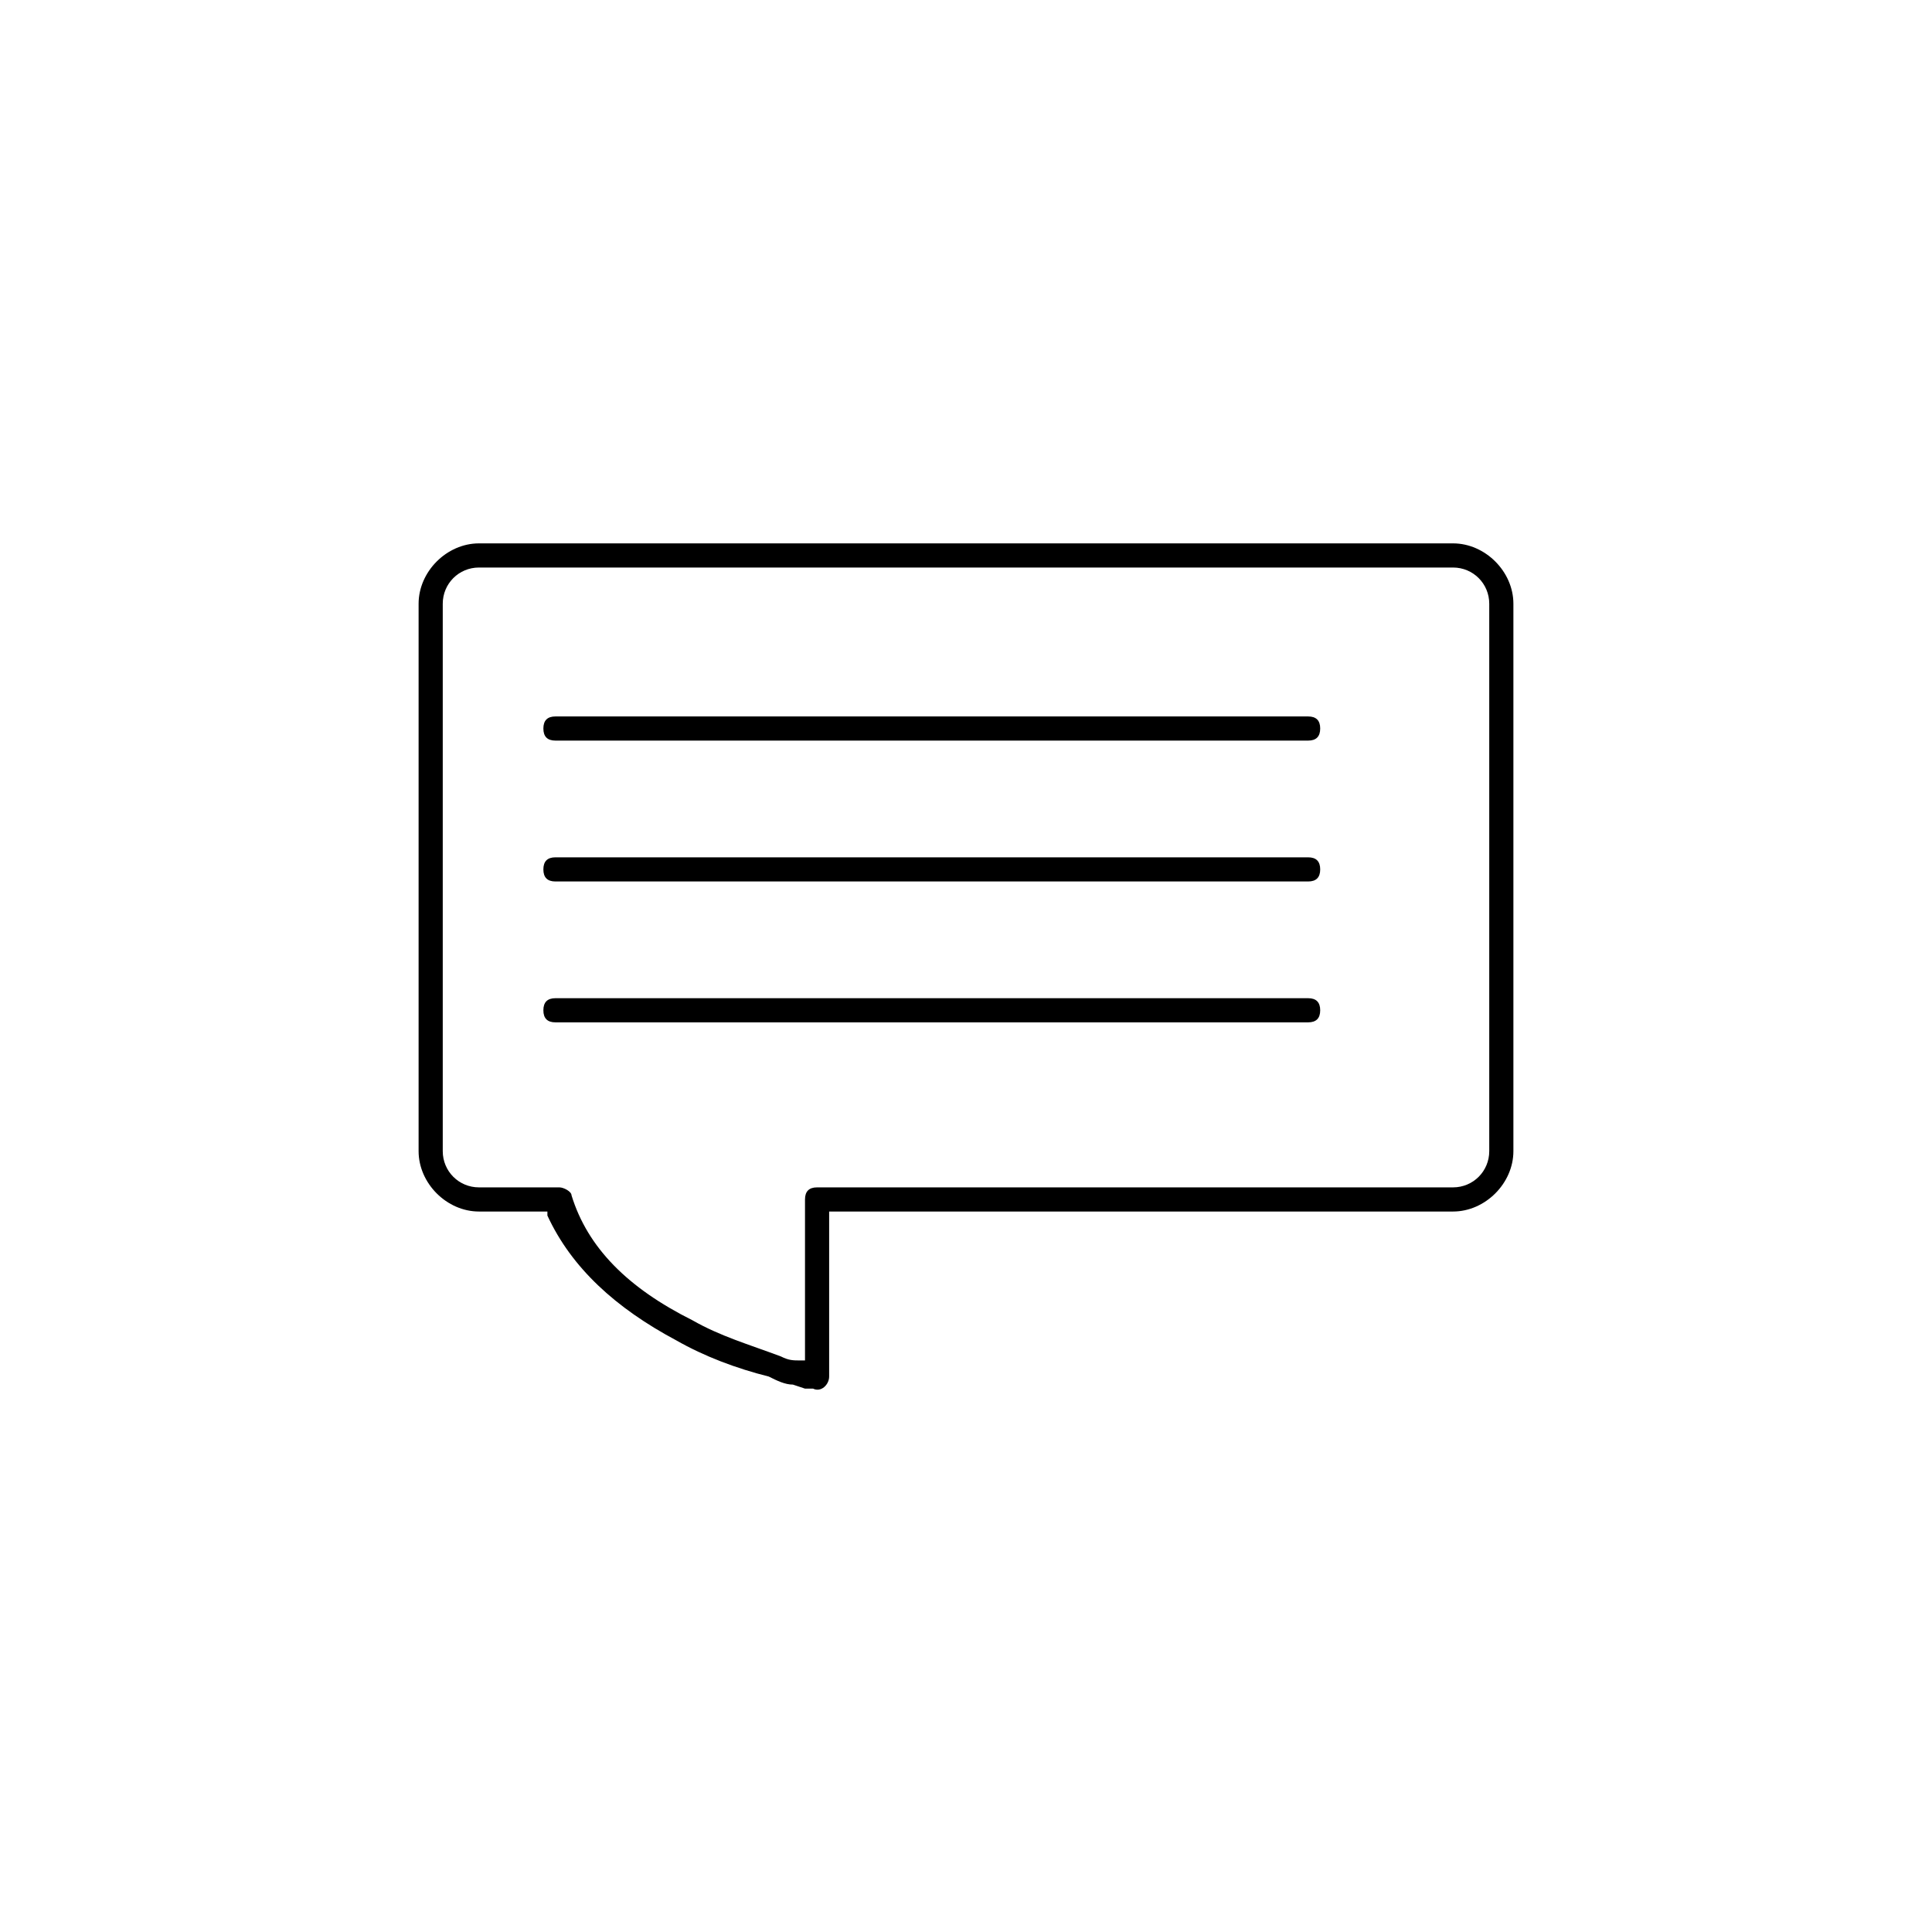
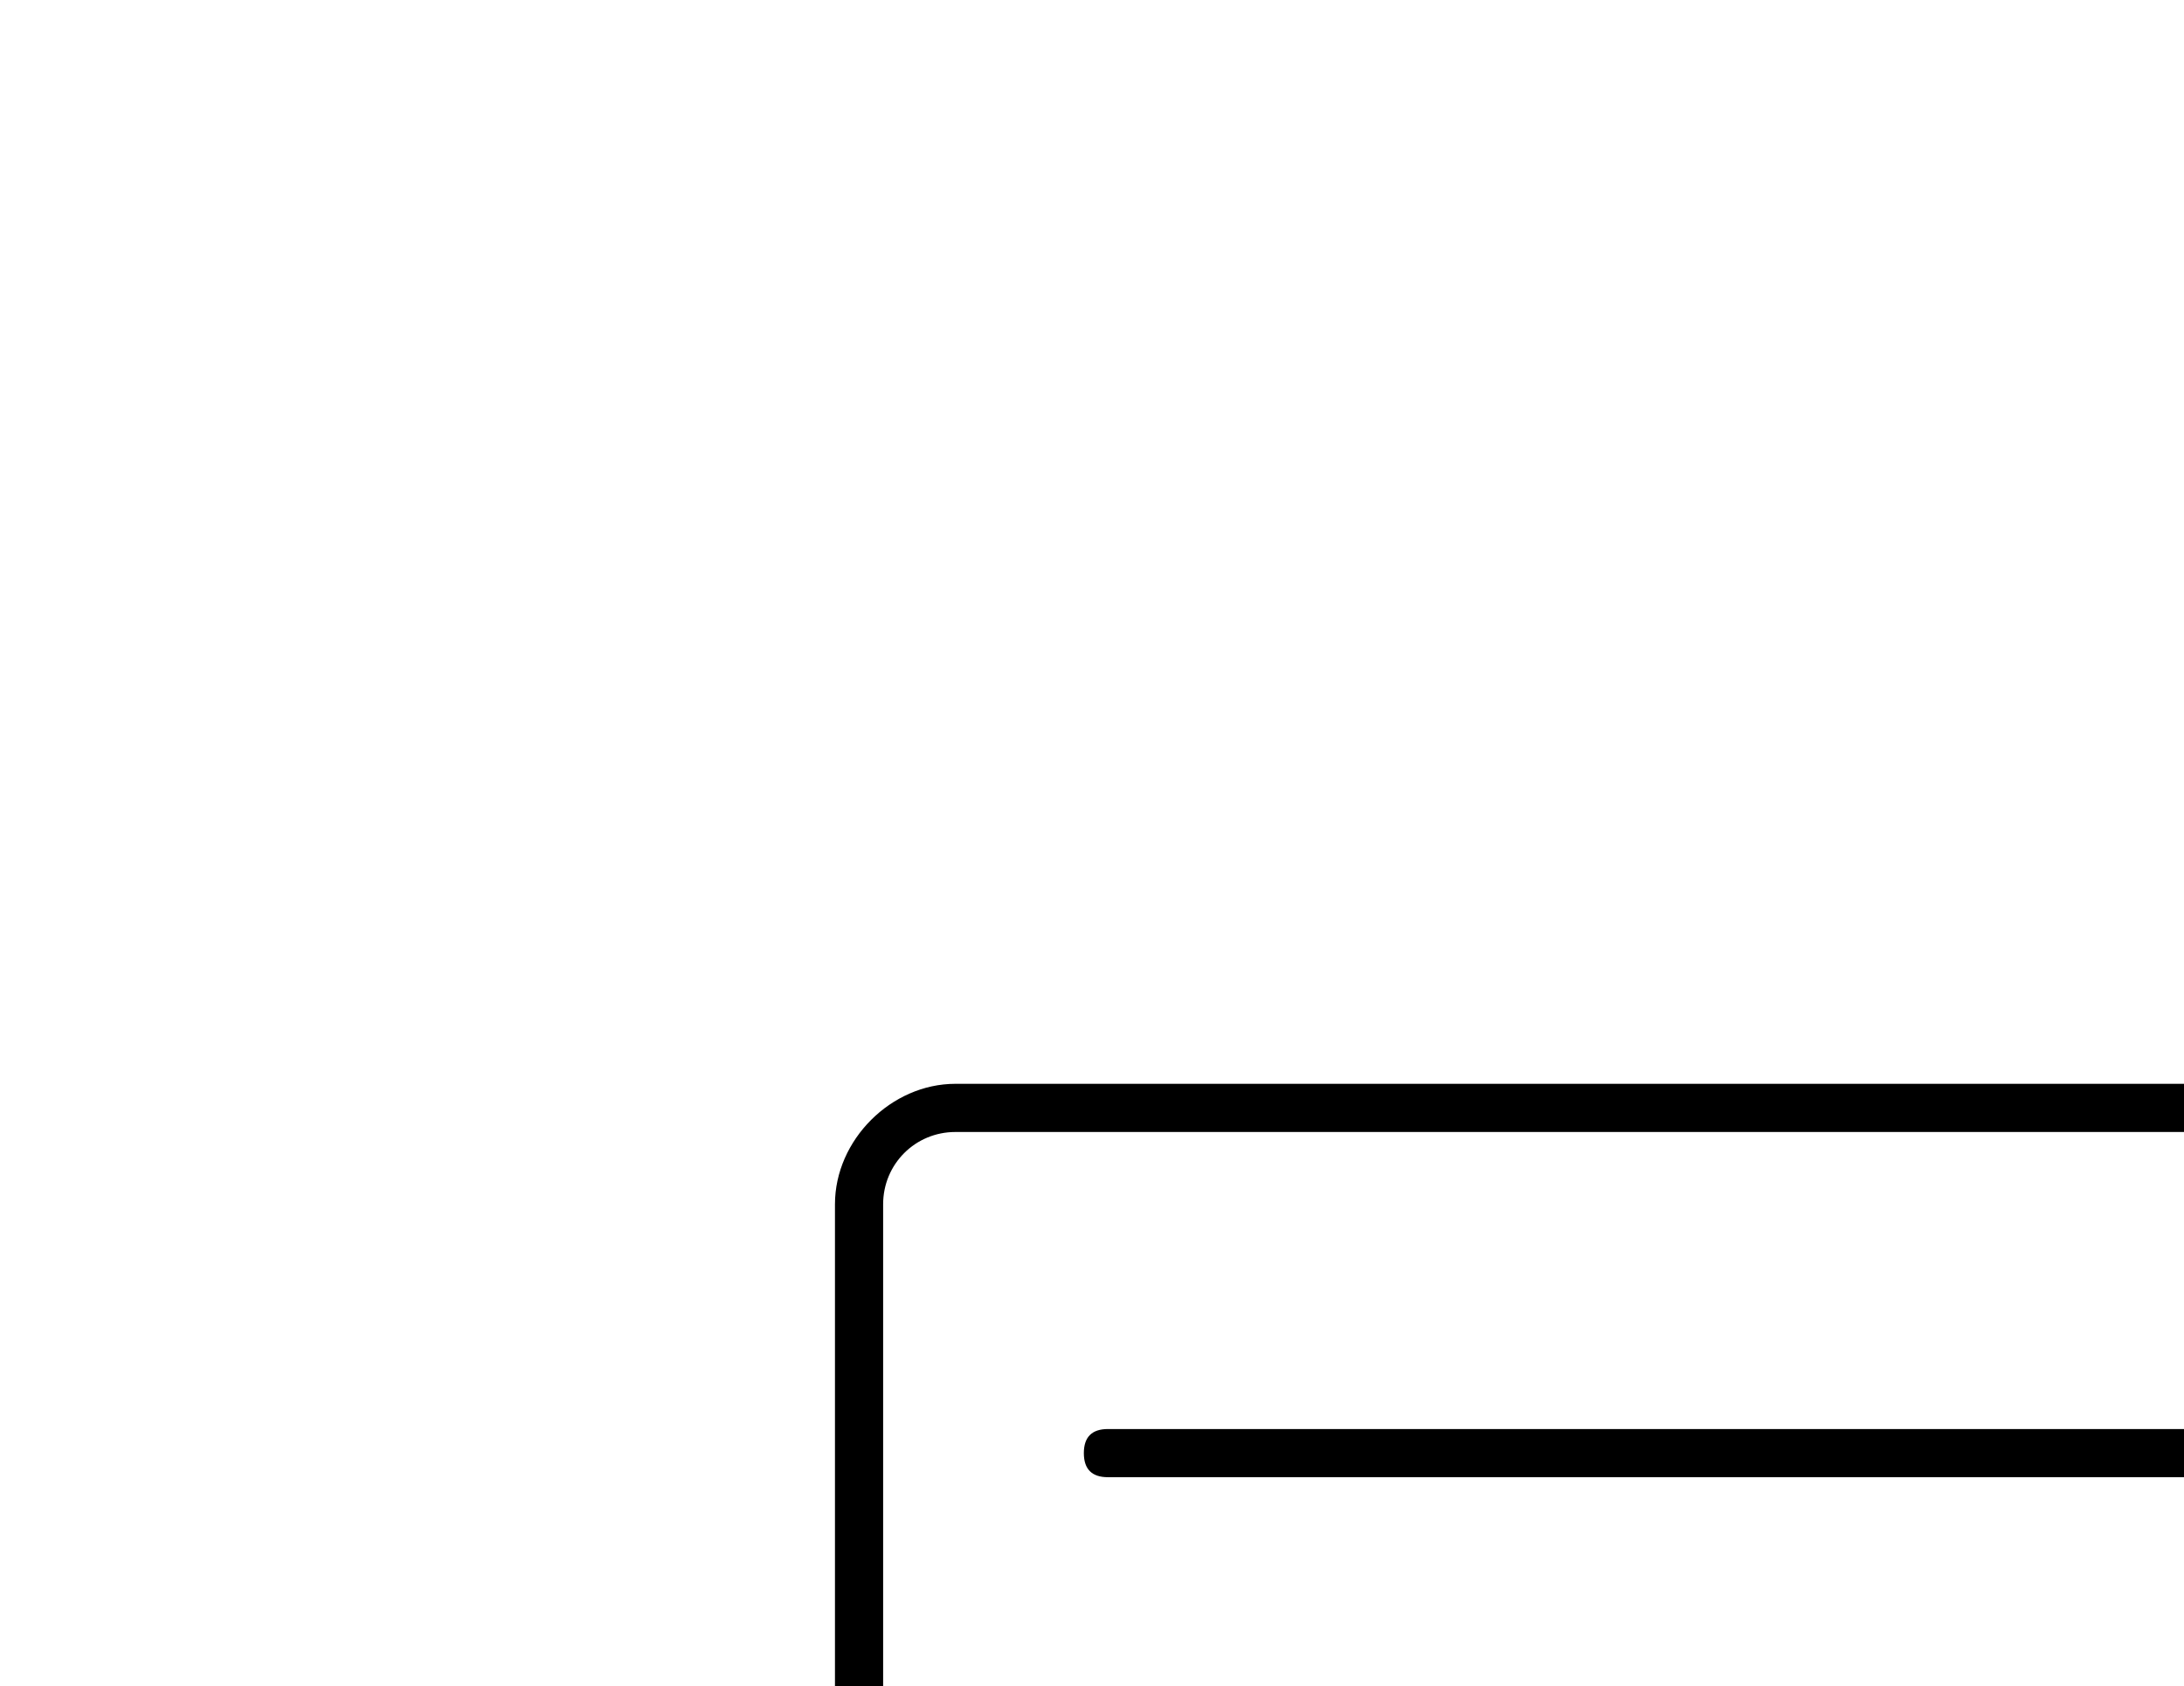
- <svg xmlns="http://www.w3.org/2000/svg" version="1.1" id="Layer_1" x="0" y="0" width="48" height="48" xml:space="preserve">
+ <svg xmlns="http://www.w3.org/2000/svg" version="1.1" id="root" x="0" y="0" xml:space="preserve">
  <style>.st0{fill-rule:evenodd;clip-rule:evenodd}</style>
  <g id="ProDemos-Library">
    <g id="ProDemos-UI-Elementen">
      <g id="Iconen-min-48-px">
        <g id="Group-Copy-19">
          <path id="Path" class="st0" d="M11.9 30.1c-.8 0-1.5-.7-1.5-1.5V15c0-.8.7-1.5 1.5-1.5h24.2c.8 0 1.5.7 1.5 1.5v13.6c0 .8-.7 1.5-1.5 1.5H20.6v4.1c0 .2-.2.4-.4.3h-.1-.1l-.3-.1c-.2 0-.4-.1-.6-.2-.8-.2-1.6-.5-2.3-.9-1.5-.8-2.6-1.8-3.2-3.1v-.1h-1.7zm8.1-.3c0-.2.1-.3.3-.3h15.8c.5 0 .9-.4.9-.9V15c0-.5-.4-.9-.9-.9H11.9c-.5 0-.9.4-.9.9v13.6c0 .5.4.9.9.9h2c.1 0 .3.1.3.2.4 1.3 1.4 2.3 3 3.1.7.4 1.4.6 2.2.9.2.1.3.1.5.1h.1v-4z" />
          <g id="Group">
            <path class="st0" d="M32.5 17.8H13.8c-.2 0-.3.1-.3.3s.1.3.3.3h18.7c.2 0 .3-.1.3-.3s-.1-.3-.3-.3zM32.5 21.3H13.8c-.2 0-.3.1-.3.3 0 .2.1.3.3.3h18.7c.2 0 .3-.1.3-.3 0-.2-.1-.3-.3-.3zM32.5 24.8H13.8c-.2 0-.3.1-.3.3s.1.3.3.3h18.7c.2 0 .3-.1.3-.3s-.1-.3-.3-.3z" />
          </g>
        </g>
      </g>
    </g>
  </g>
</svg>
